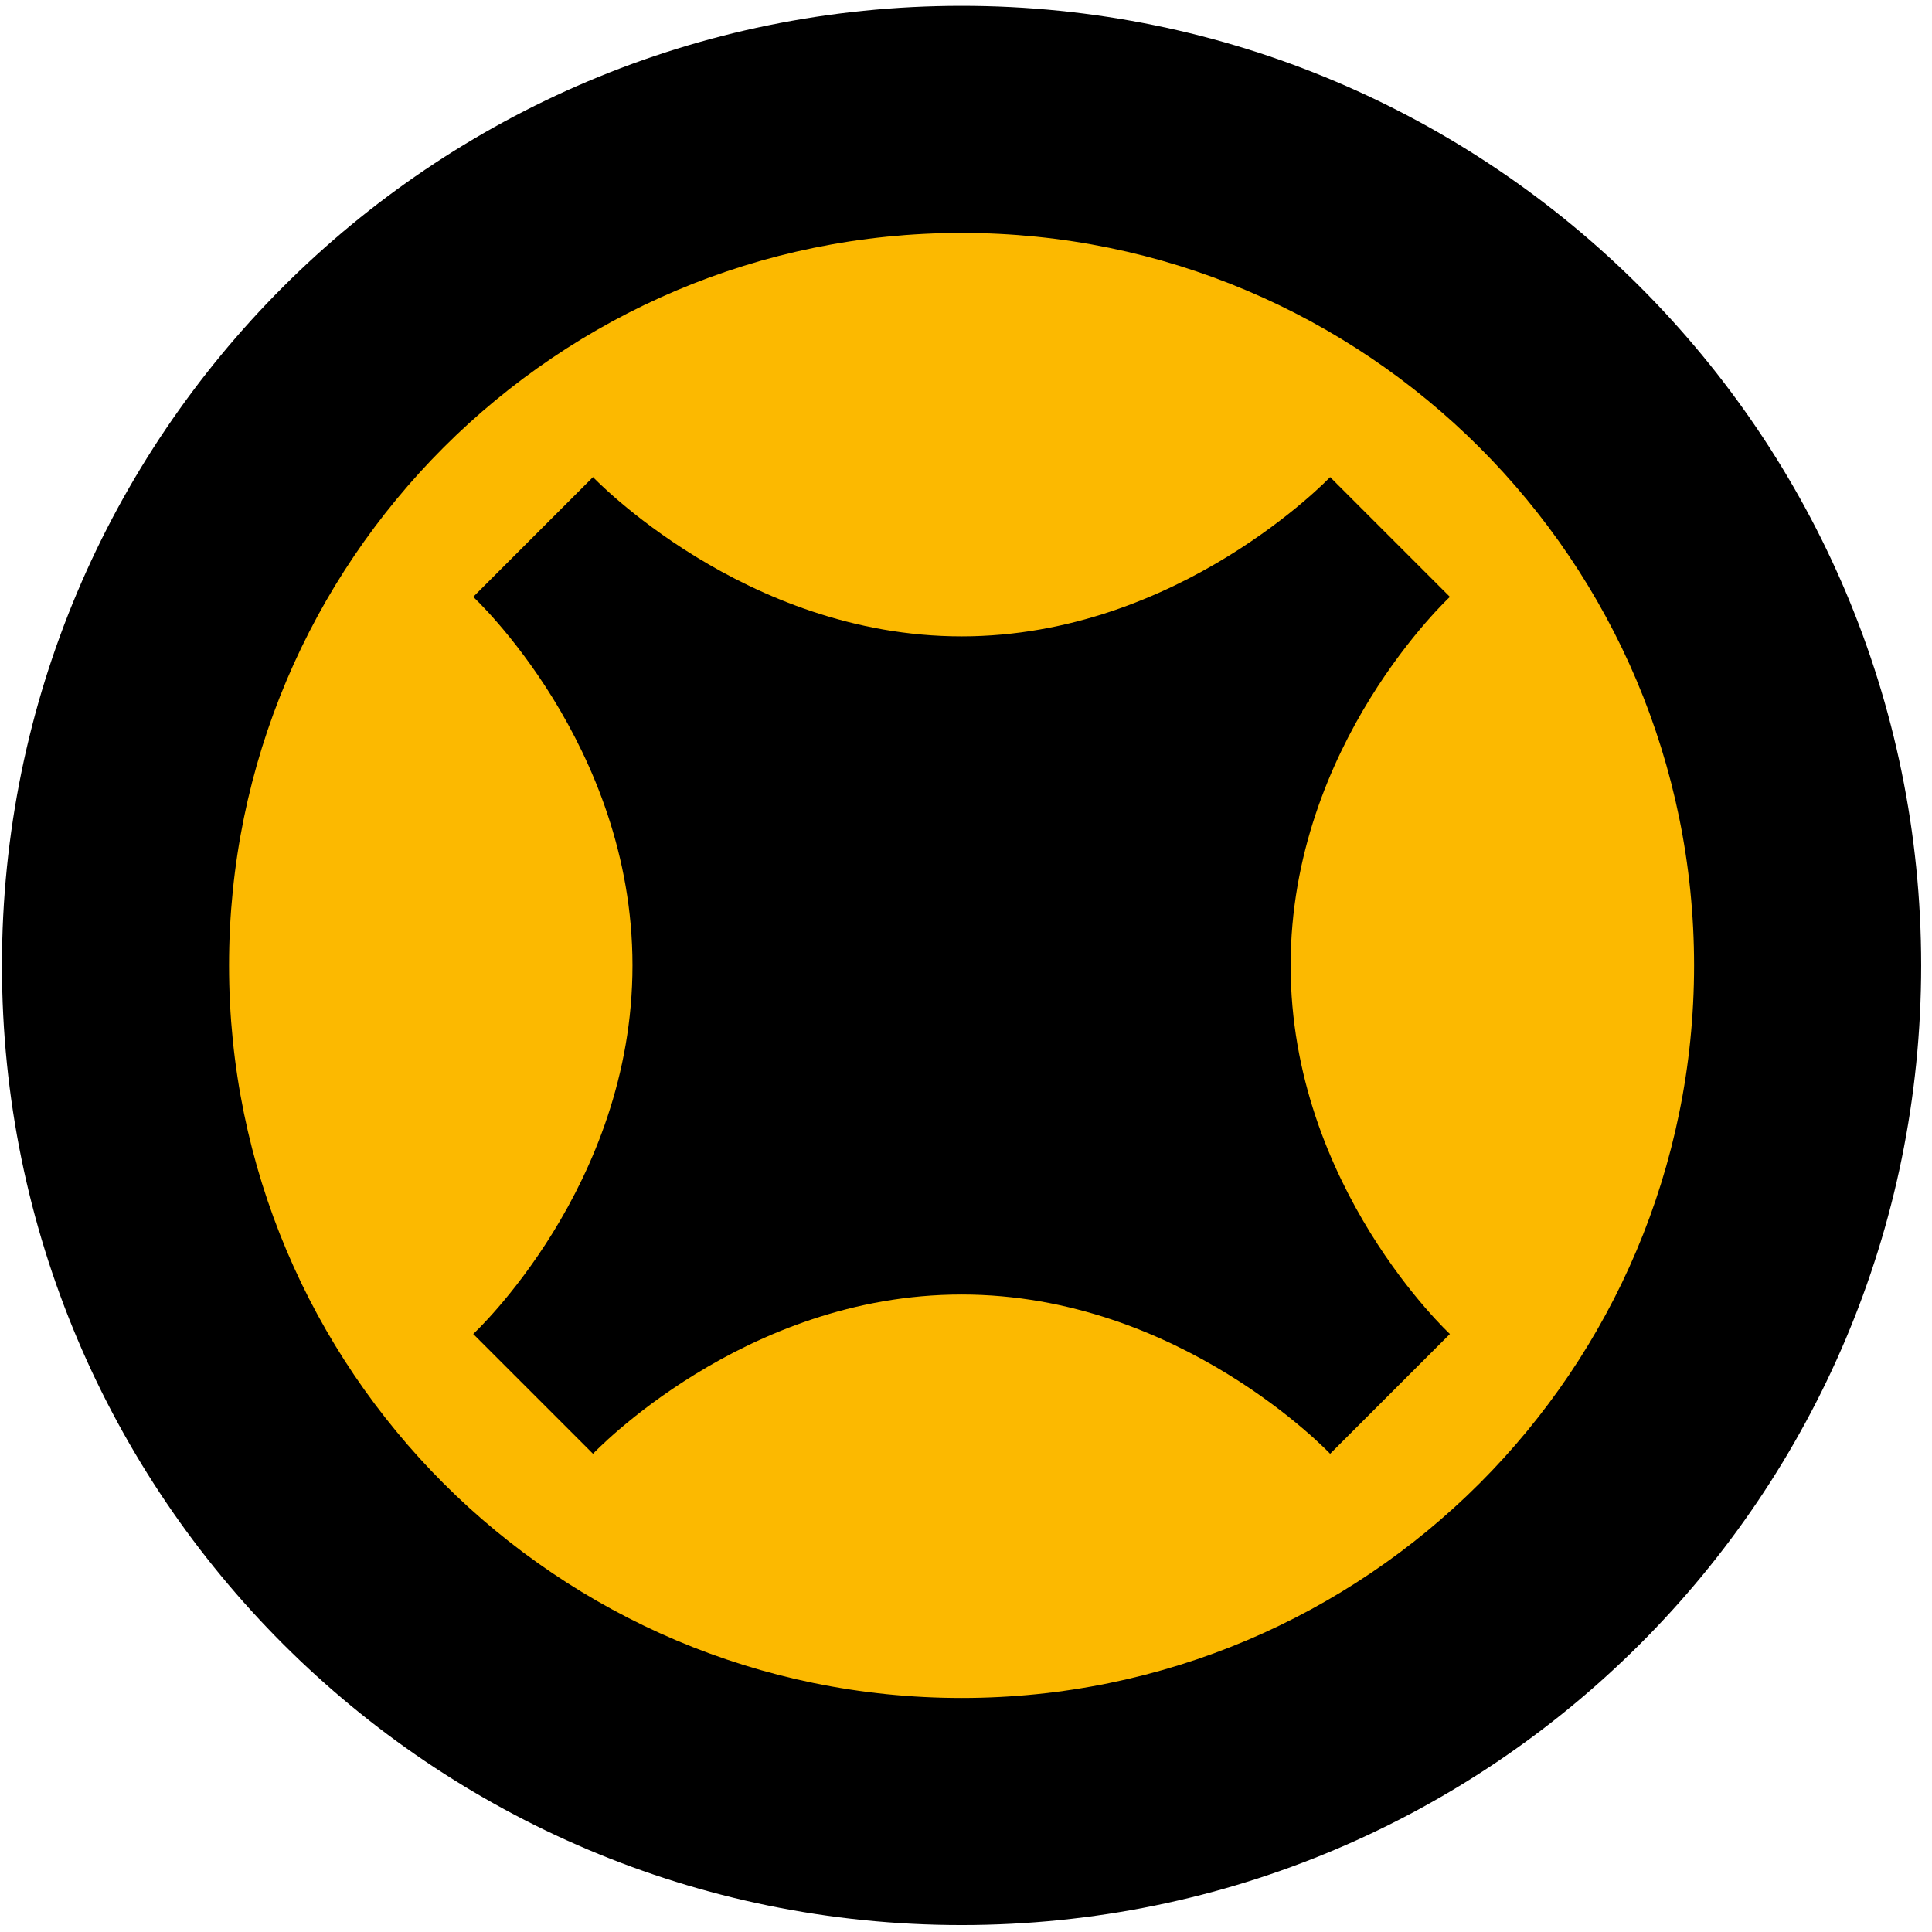
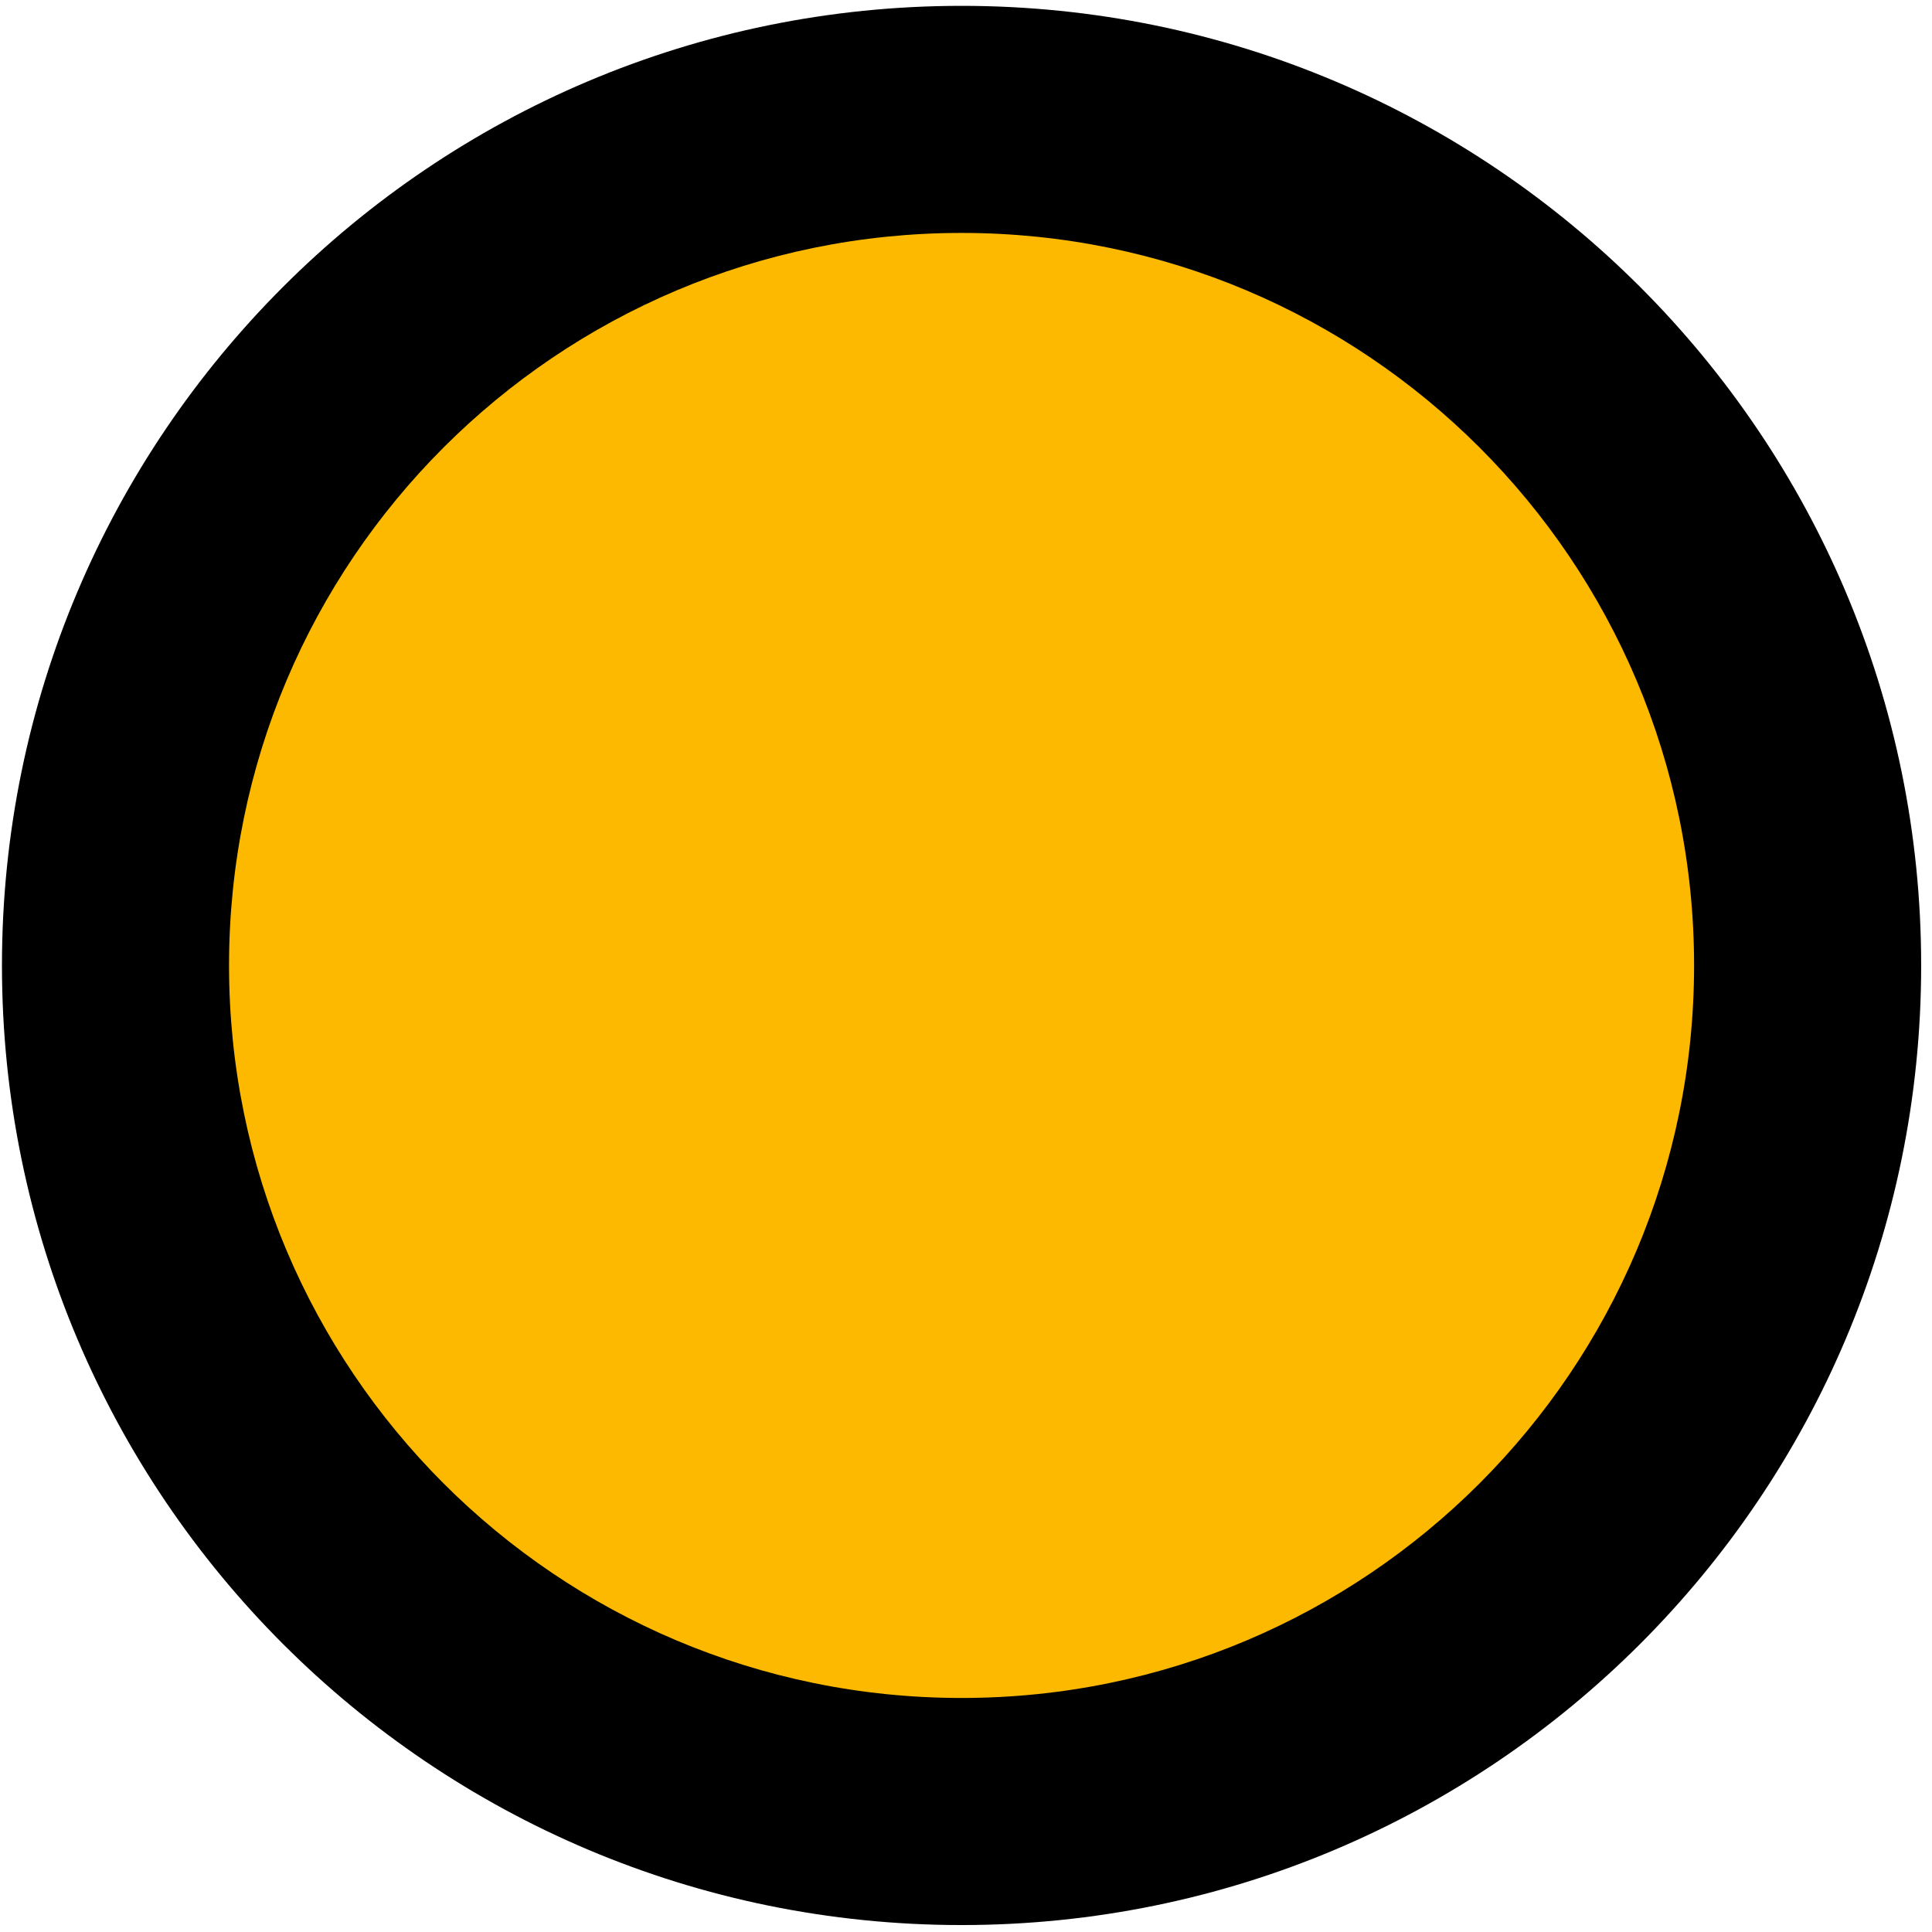
<svg xmlns="http://www.w3.org/2000/svg" width="151" height="151" viewBox="0 0 151 151" fill="none">
  <path d="M75.153 150.457c41.421 0 75-33.578 75-75 0-41.421-33.579-75-75-75-41.422 0-75 33.579-75 75 0 41.422 33.578 75 75 75z" fill="#000" />
-   <path fill-rule="evenodd" clip-rule="evenodd" d="M132.405 75.457c0 31.619-25.633 57.252-57.252 57.252-31.62 0-57.252-25.633-57.252-57.252 0-31.62 25.632-57.252 57.252-57.252 31.619 0 57.252 25.632 57.252 57.252zM113.321 46.65s-12.449 11.522-12.449 28.806 12.449 28.806 12.449 28.806l-9.362 9.362s-11.728-12.448-28.806-12.448c-17.078 0-28.806 12.448-28.806 12.448l-9.362-9.362S49.433 92.74 49.433 75.456 36.985 46.65 36.985 46.65l9.362-9.362s11.83 12.448 28.806 12.448c16.975 0 28.806-12.448 28.806-12.448l9.362 9.362z" fill="#FCB900" />
+   <path fillRule="evenodd" clip-rule="evenodd" d="M132.405 75.457c0 31.619-25.633 57.252-57.252 57.252-31.62 0-57.252-25.633-57.252-57.252 0-31.62 25.632-57.252 57.252-57.252 31.619 0 57.252 25.632 57.252 57.252zM113.321 46.65s-12.449 11.522-12.449 28.806 12.449 28.806 12.449 28.806l-9.362 9.362s-11.728-12.448-28.806-12.448c-17.078 0-28.806 12.448-28.806 12.448l-9.362-9.362S49.433 92.74 49.433 75.456 36.985 46.65 36.985 46.65l9.362-9.362s11.83 12.448 28.806 12.448c16.975 0 28.806-12.448 28.806-12.448l9.362 9.362z" fill="#FCB900" />
</svg>
